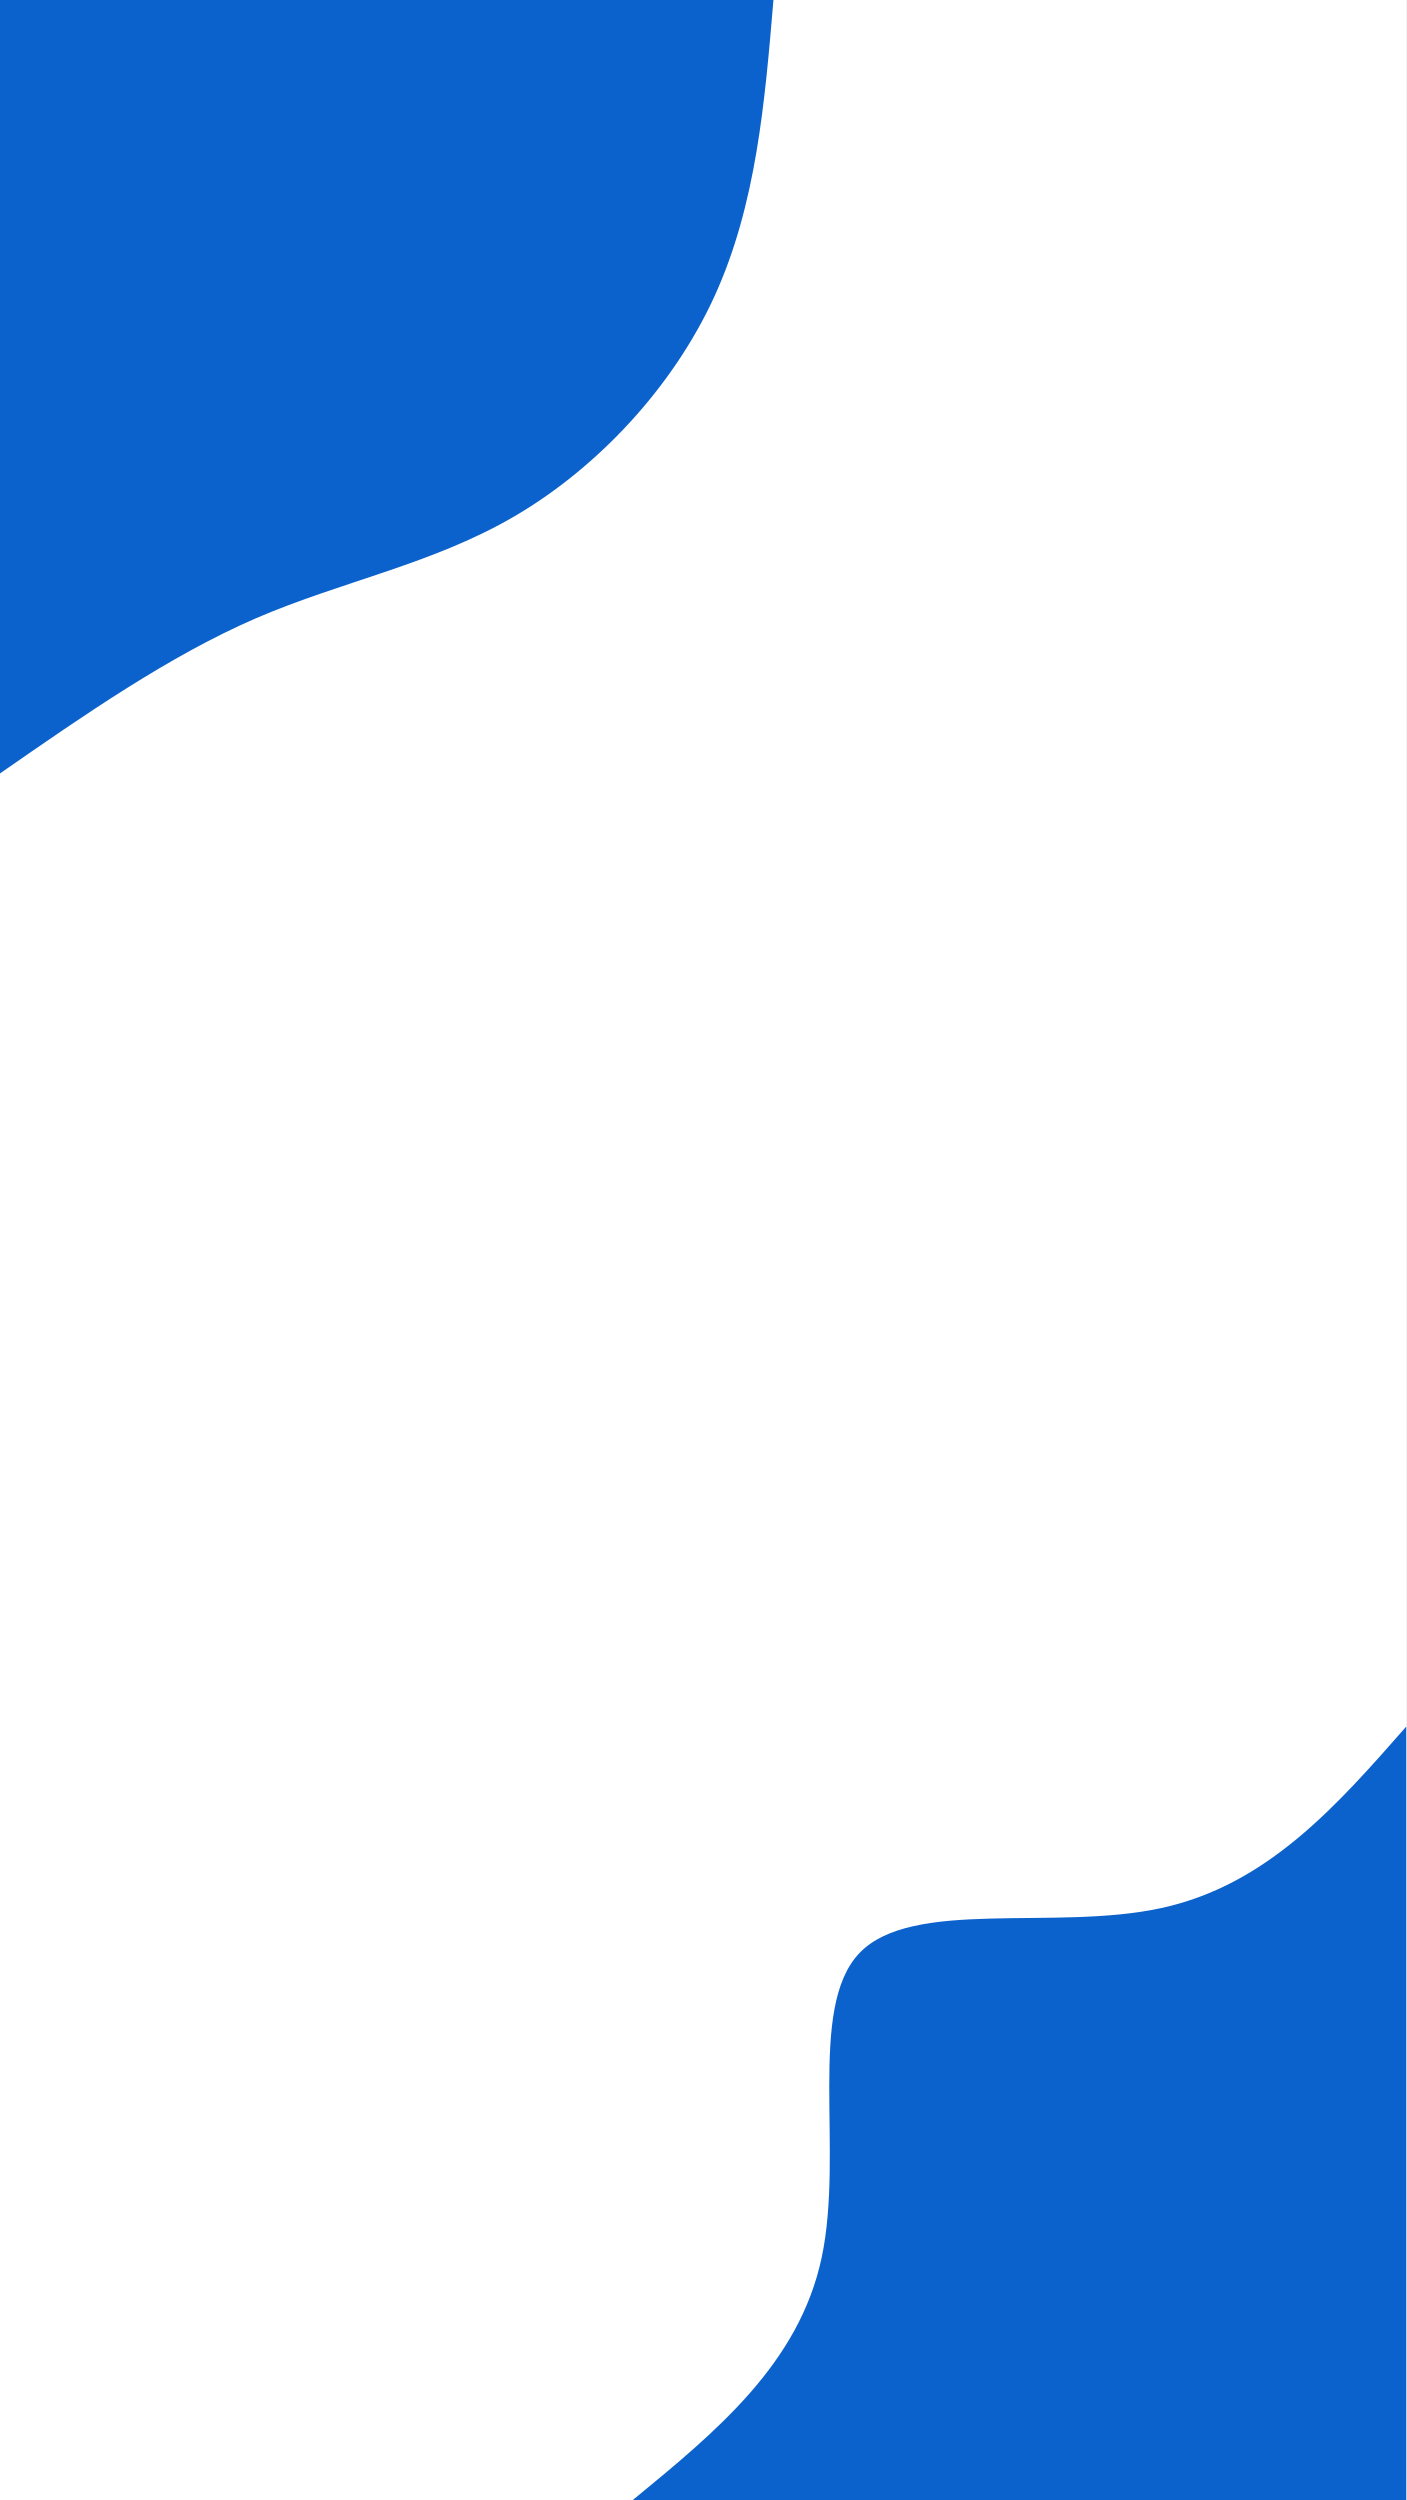
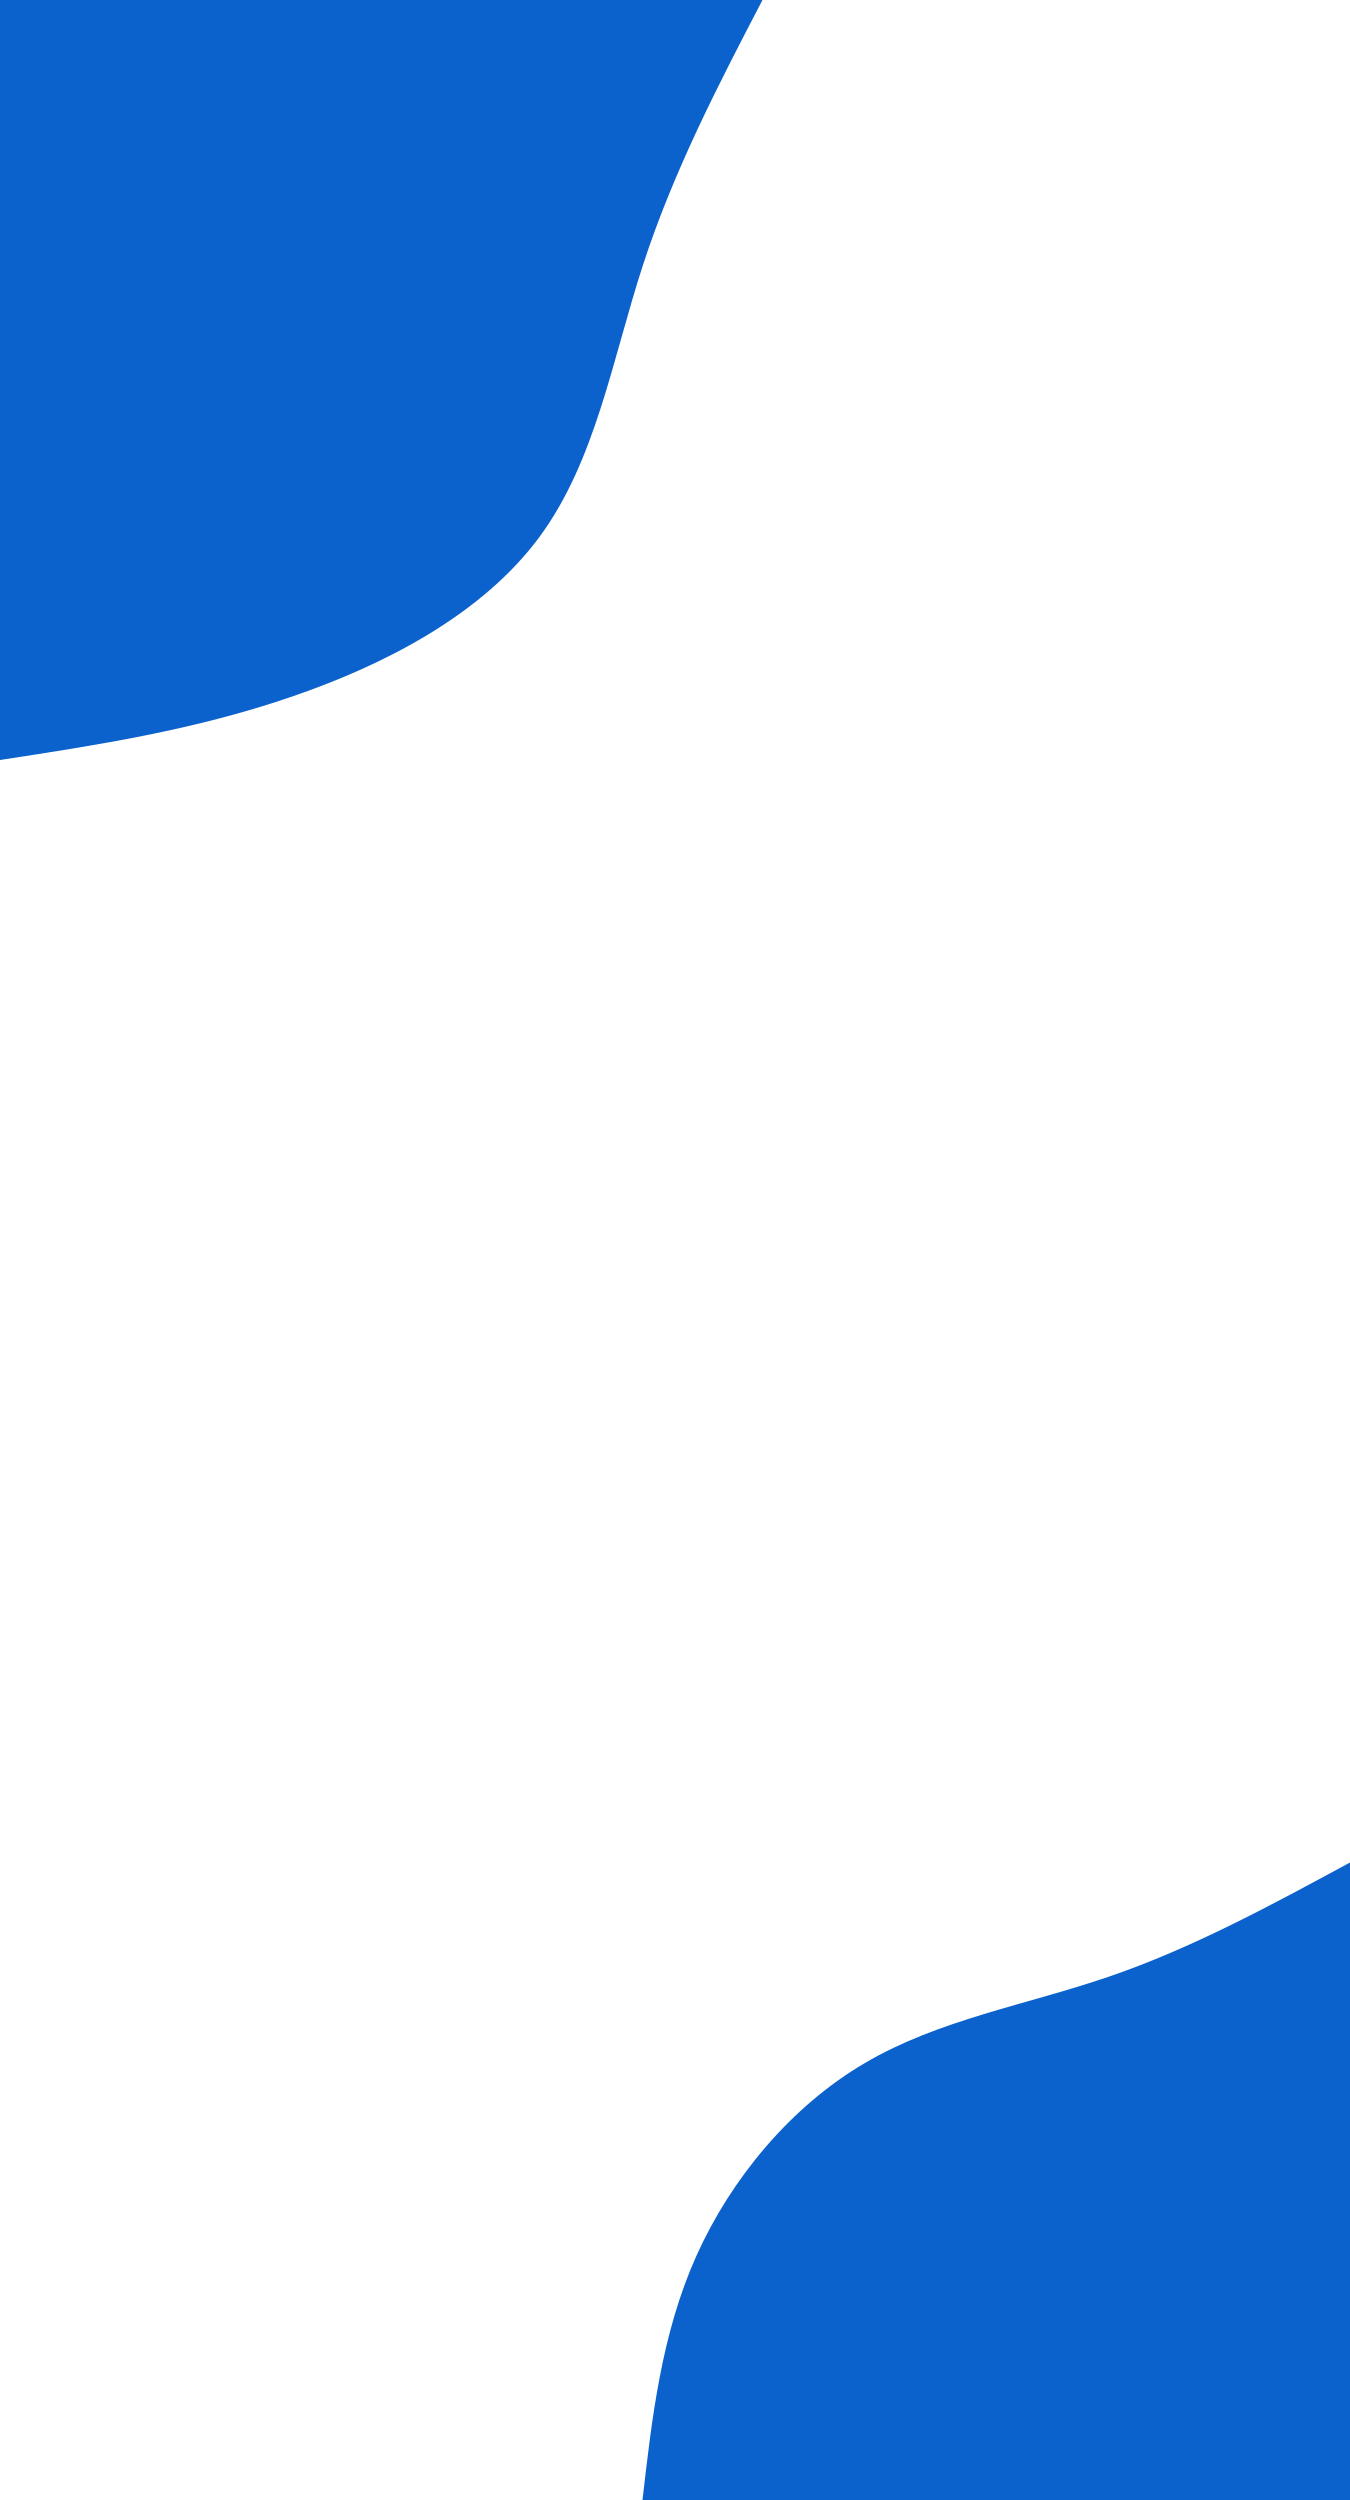
- <svg xmlns="http://www.w3.org/2000/svg" id="visual" viewBox="0 0 540 960" width="540" height="960" version="1.1">
-   <rect x="0" y="0" width="540" height="960" fill="#ffffff" />
-   <defs>
-     <linearGradient id="grad1_0" x1="0%" y1="100%" x2="100%" y2="0%">
-       <stop offset="30%" stop-color="#ffffff" stop-opacity="1" />
-       <stop offset="70%" stop-color="#ffffff" stop-opacity="1" />
-     </linearGradient>
-   </defs>
-   <defs>
-     <linearGradient id="grad2_0" x1="0%" y1="100%" x2="100%" y2="0%">
-       <stop offset="30%" stop-color="#ffffff" stop-opacity="1" />
-       <stop offset="70%" stop-color="#ffffff" stop-opacity="1" />
-     </linearGradient>
-   </defs>
-   <g transform="translate(540, 960)">
-     <path d="M-297 0C-265.1 -26.2 -233.2 -52.3 -224.5 -93C-215.8 -133.7 -230.2 -188.8 -210 -210C-189.8 -231.2 -134.9 -218.4 -94.1 -227.3C-53.4 -236.1 -26.7 -266.6 0 -297L0 0Z" fill="#0c62cc" />
-   </g>
-   <g transform="translate(0, 0)">
-     <path d="M297 0C293.7 39.3 290.4 78.6 274.4 113.7C258.4 148.7 229.6 179.4 198 198C166.4 216.6 131.8 223 98.3 237.4C64.9 251.9 32.4 274.5 0 297L0 0Z" fill="#0c62cc" />
+ <svg xmlns="http://www.w3.org/2000/svg" width="540" height="1000" version="1.1">
+   <g>
+     <rect id="svg_1" fill="#ffffff" height="1000" width="540" y="0" x="0" />
+     <g stroke="null" id="svg_2">
+       <path stroke="null" id="svg_3" fill="#0c62cc" d="m257,1000c3.811,-33.227 7.623,-66.54 21.535,-97.621c13.912,-30.995 37.924,-59.929 67.463,-77.187c29.443,-17.343 64.509,-23.182 97.764,-34.601c33.255,-11.419 64.699,-28.505 96.239,-45.591l0,255l-283,0z" />
+     </g>
+     <g stroke="null" id="svg_4">
+       <path stroke="null" id="svg_5" fill="#0c62cc" d="m305,0c-17.869,34.29 -35.635,68.579 -47.855,106.144c-12.221,37.565 -18.896,78.303 -41.488,108.805c-22.593,30.502 -61.103,50.871 -99.715,63.973c-38.613,13.204 -77.226,19.141 -115.941,25.077l0,-304l305,0z" />
+     </g>
  </g>
</svg>
